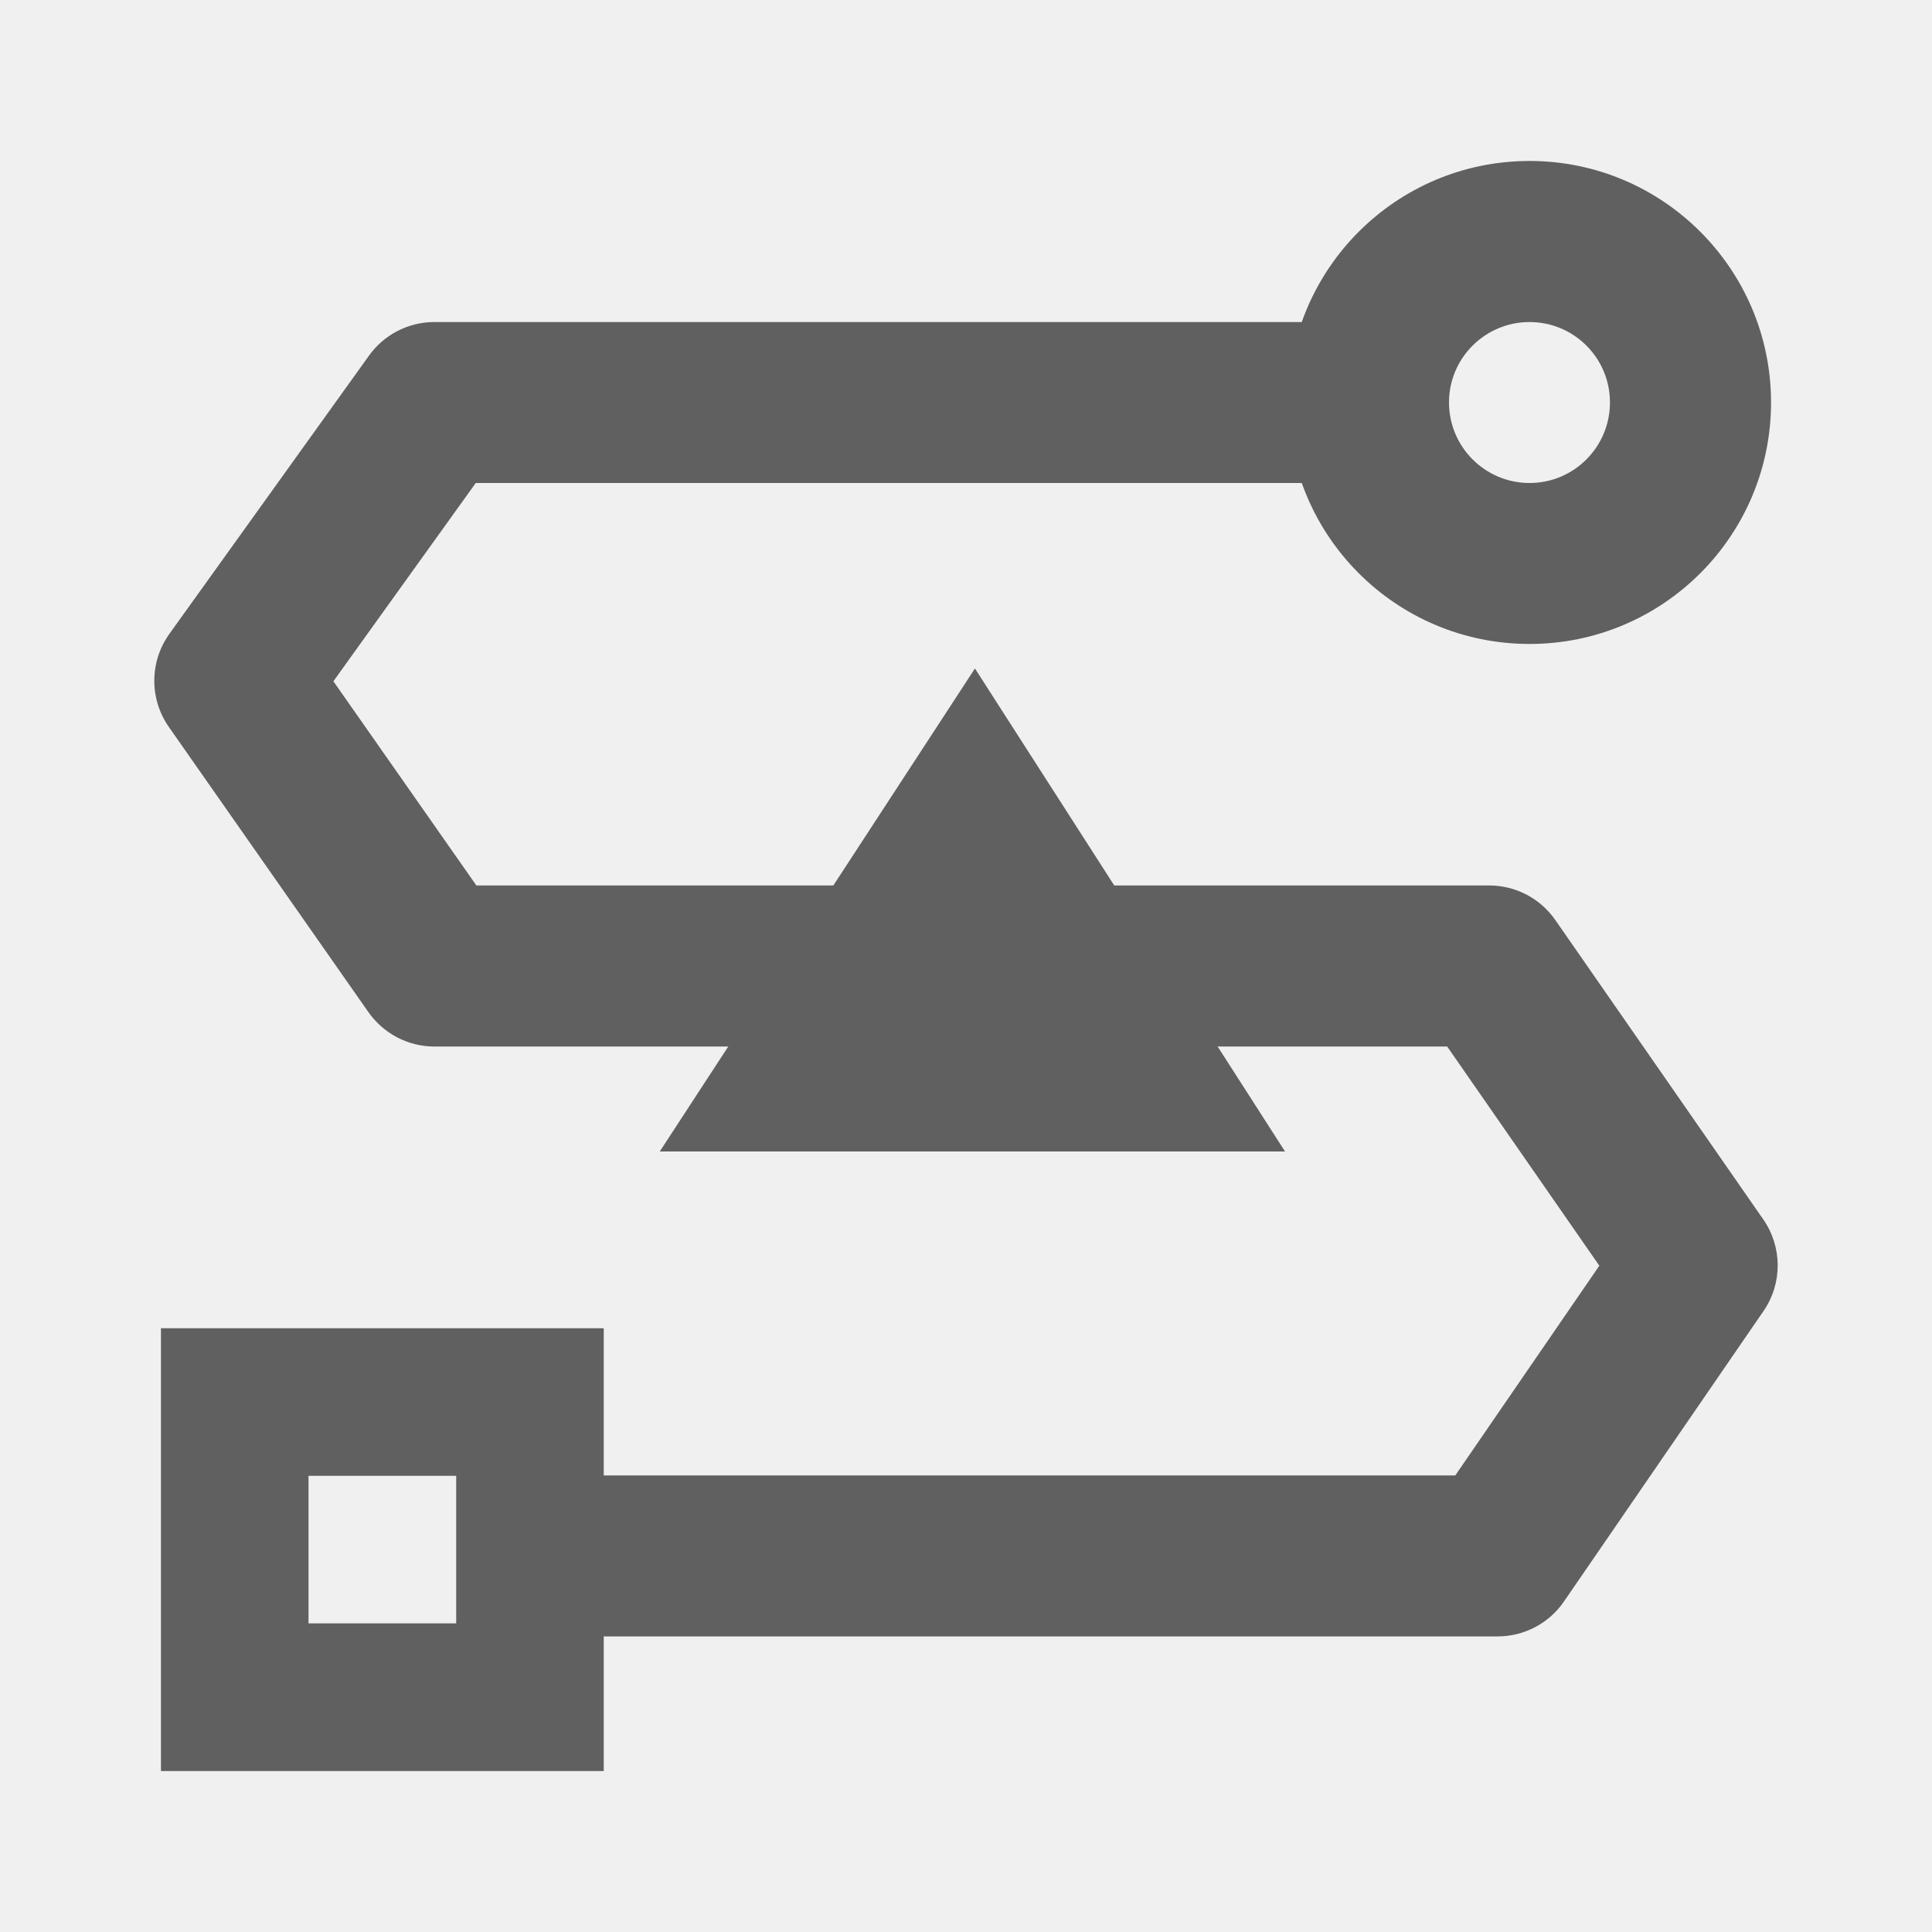
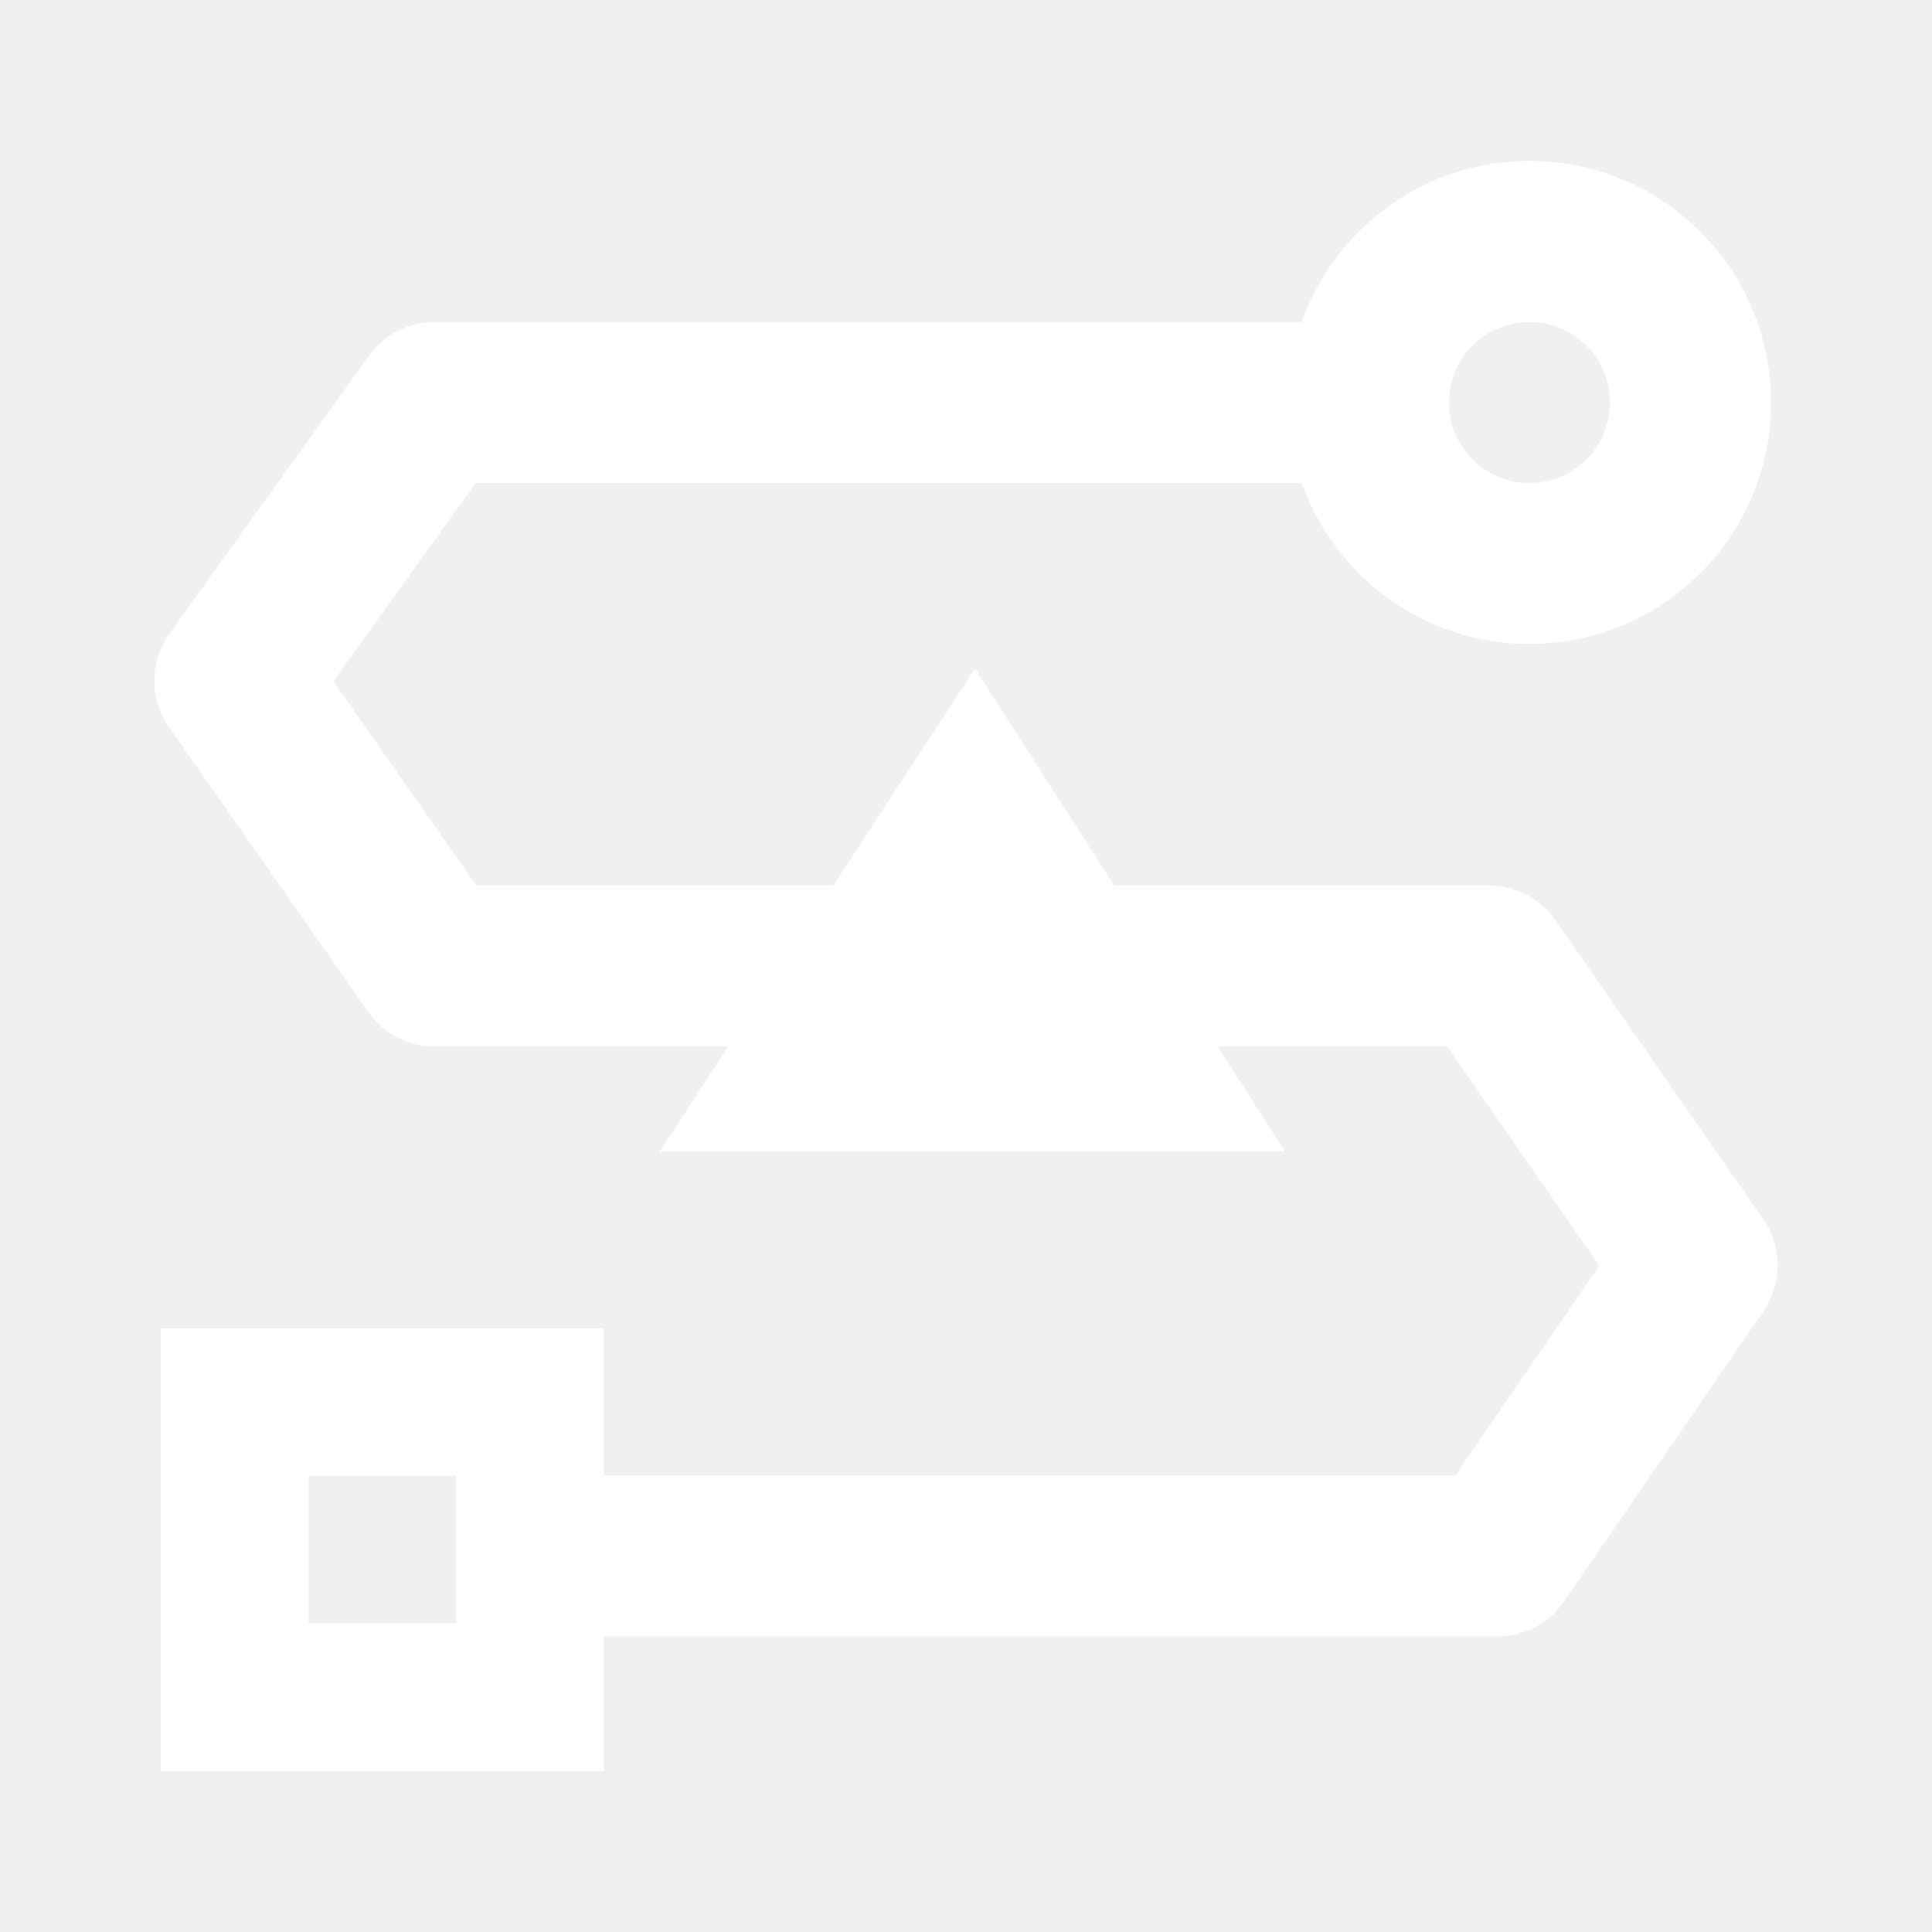
<svg xmlns="http://www.w3.org/2000/svg" width="16" height="16" viewBox="0 0 16 16" fill="none">
-   <path d="M8.074 5.536L5.464 9.536H10.642L8.074 5.536Z" fill="#606060" />
-   <path fill-rule="evenodd" clip-rule="evenodd" d="M12.667 4C13.035 4 13.333 3.701 13.333 3.333C13.333 2.965 13.035 2.667 12.667 2.667C12.299 2.667 12 2.965 12 3.333C12 3.701 12.299 4 12.667 4ZM12.667 5.333C13.771 5.333 14.667 4.438 14.667 3.333C14.667 2.229 13.771 1.333 12.667 1.333C11.562 1.333 10.667 2.229 10.667 3.333C10.667 4.438 11.562 5.333 12.667 5.333Z" fill="#606060" />
-   <path fill-rule="evenodd" clip-rule="evenodd" d="M3.056 2.945C3.181 2.77 3.383 2.667 3.597 2.667H11.5V4H3.94L2.761 5.642L3.945 7.333H8V8.667H3.597C3.38 8.667 3.176 8.56 3.051 8.382L1.398 6.02C1.236 5.788 1.238 5.479 1.403 5.249L3.056 2.945Z" fill="#606060" />
-   <path fill-rule="evenodd" clip-rule="evenodd" d="M7.333 7.333H12.333C12.552 7.333 12.756 7.44 12.881 7.62L14.603 10.099C14.761 10.327 14.762 10.629 14.605 10.857L12.952 13.263C12.828 13.444 12.622 13.552 12.403 13.552H3.858V12.219H12.052L13.245 10.482L11.985 8.667H7.333V7.333Z" fill="#606060" />
-   <path fill-rule="evenodd" clip-rule="evenodd" d="M3.778 12.222H2.555V13.444H3.778V12.222ZM1.333 11V14.667H5V11H1.333Z" fill="#606060" />
+   <path d="M8.074 5.536L5.464 9.536H10.642L8.074 5.536Z" fill="white" />
+   <path fill-rule="evenodd" clip-rule="evenodd" d="M12.667 4C13.035 4 13.333 3.701 13.333 3.333C13.333 2.965 13.035 2.667 12.667 2.667C12.299 2.667 12 2.965 12 3.333C12 3.701 12.299 4 12.667 4ZM12.667 5.333C13.771 5.333 14.667 4.438 14.667 3.333C14.667 2.229 13.771 1.333 12.667 1.333C11.562 1.333 10.667 2.229 10.667 3.333C10.667 4.438 11.562 5.333 12.667 5.333Z" fill="white" />
+   <path fill-rule="evenodd" clip-rule="evenodd" d="M3.056 2.945C3.181 2.77 3.383 2.667 3.597 2.667H11.5V4H3.94L2.761 5.642L3.945 7.333H8V8.667H3.597C3.38 8.667 3.176 8.56 3.051 8.382L1.398 6.02C1.236 5.788 1.238 5.479 1.403 5.249L3.056 2.945Z" fill="white" />
+   <path fill-rule="evenodd" clip-rule="evenodd" d="M7.333 7.333H12.333C12.552 7.333 12.756 7.44 12.881 7.62L14.603 10.099C14.761 10.327 14.762 10.629 14.605 10.857L12.952 13.263C12.828 13.444 12.622 13.552 12.403 13.552H3.858V12.219H12.052L13.245 10.482L11.985 8.667H7.333V7.333Z" fill="white" />
+   <path fill-rule="evenodd" clip-rule="evenodd" d="M3.778 12.222H2.555V13.444H3.778V12.222ZM1.333 11V14.667H5V11H1.333Z" fill="white" />
</svg>
